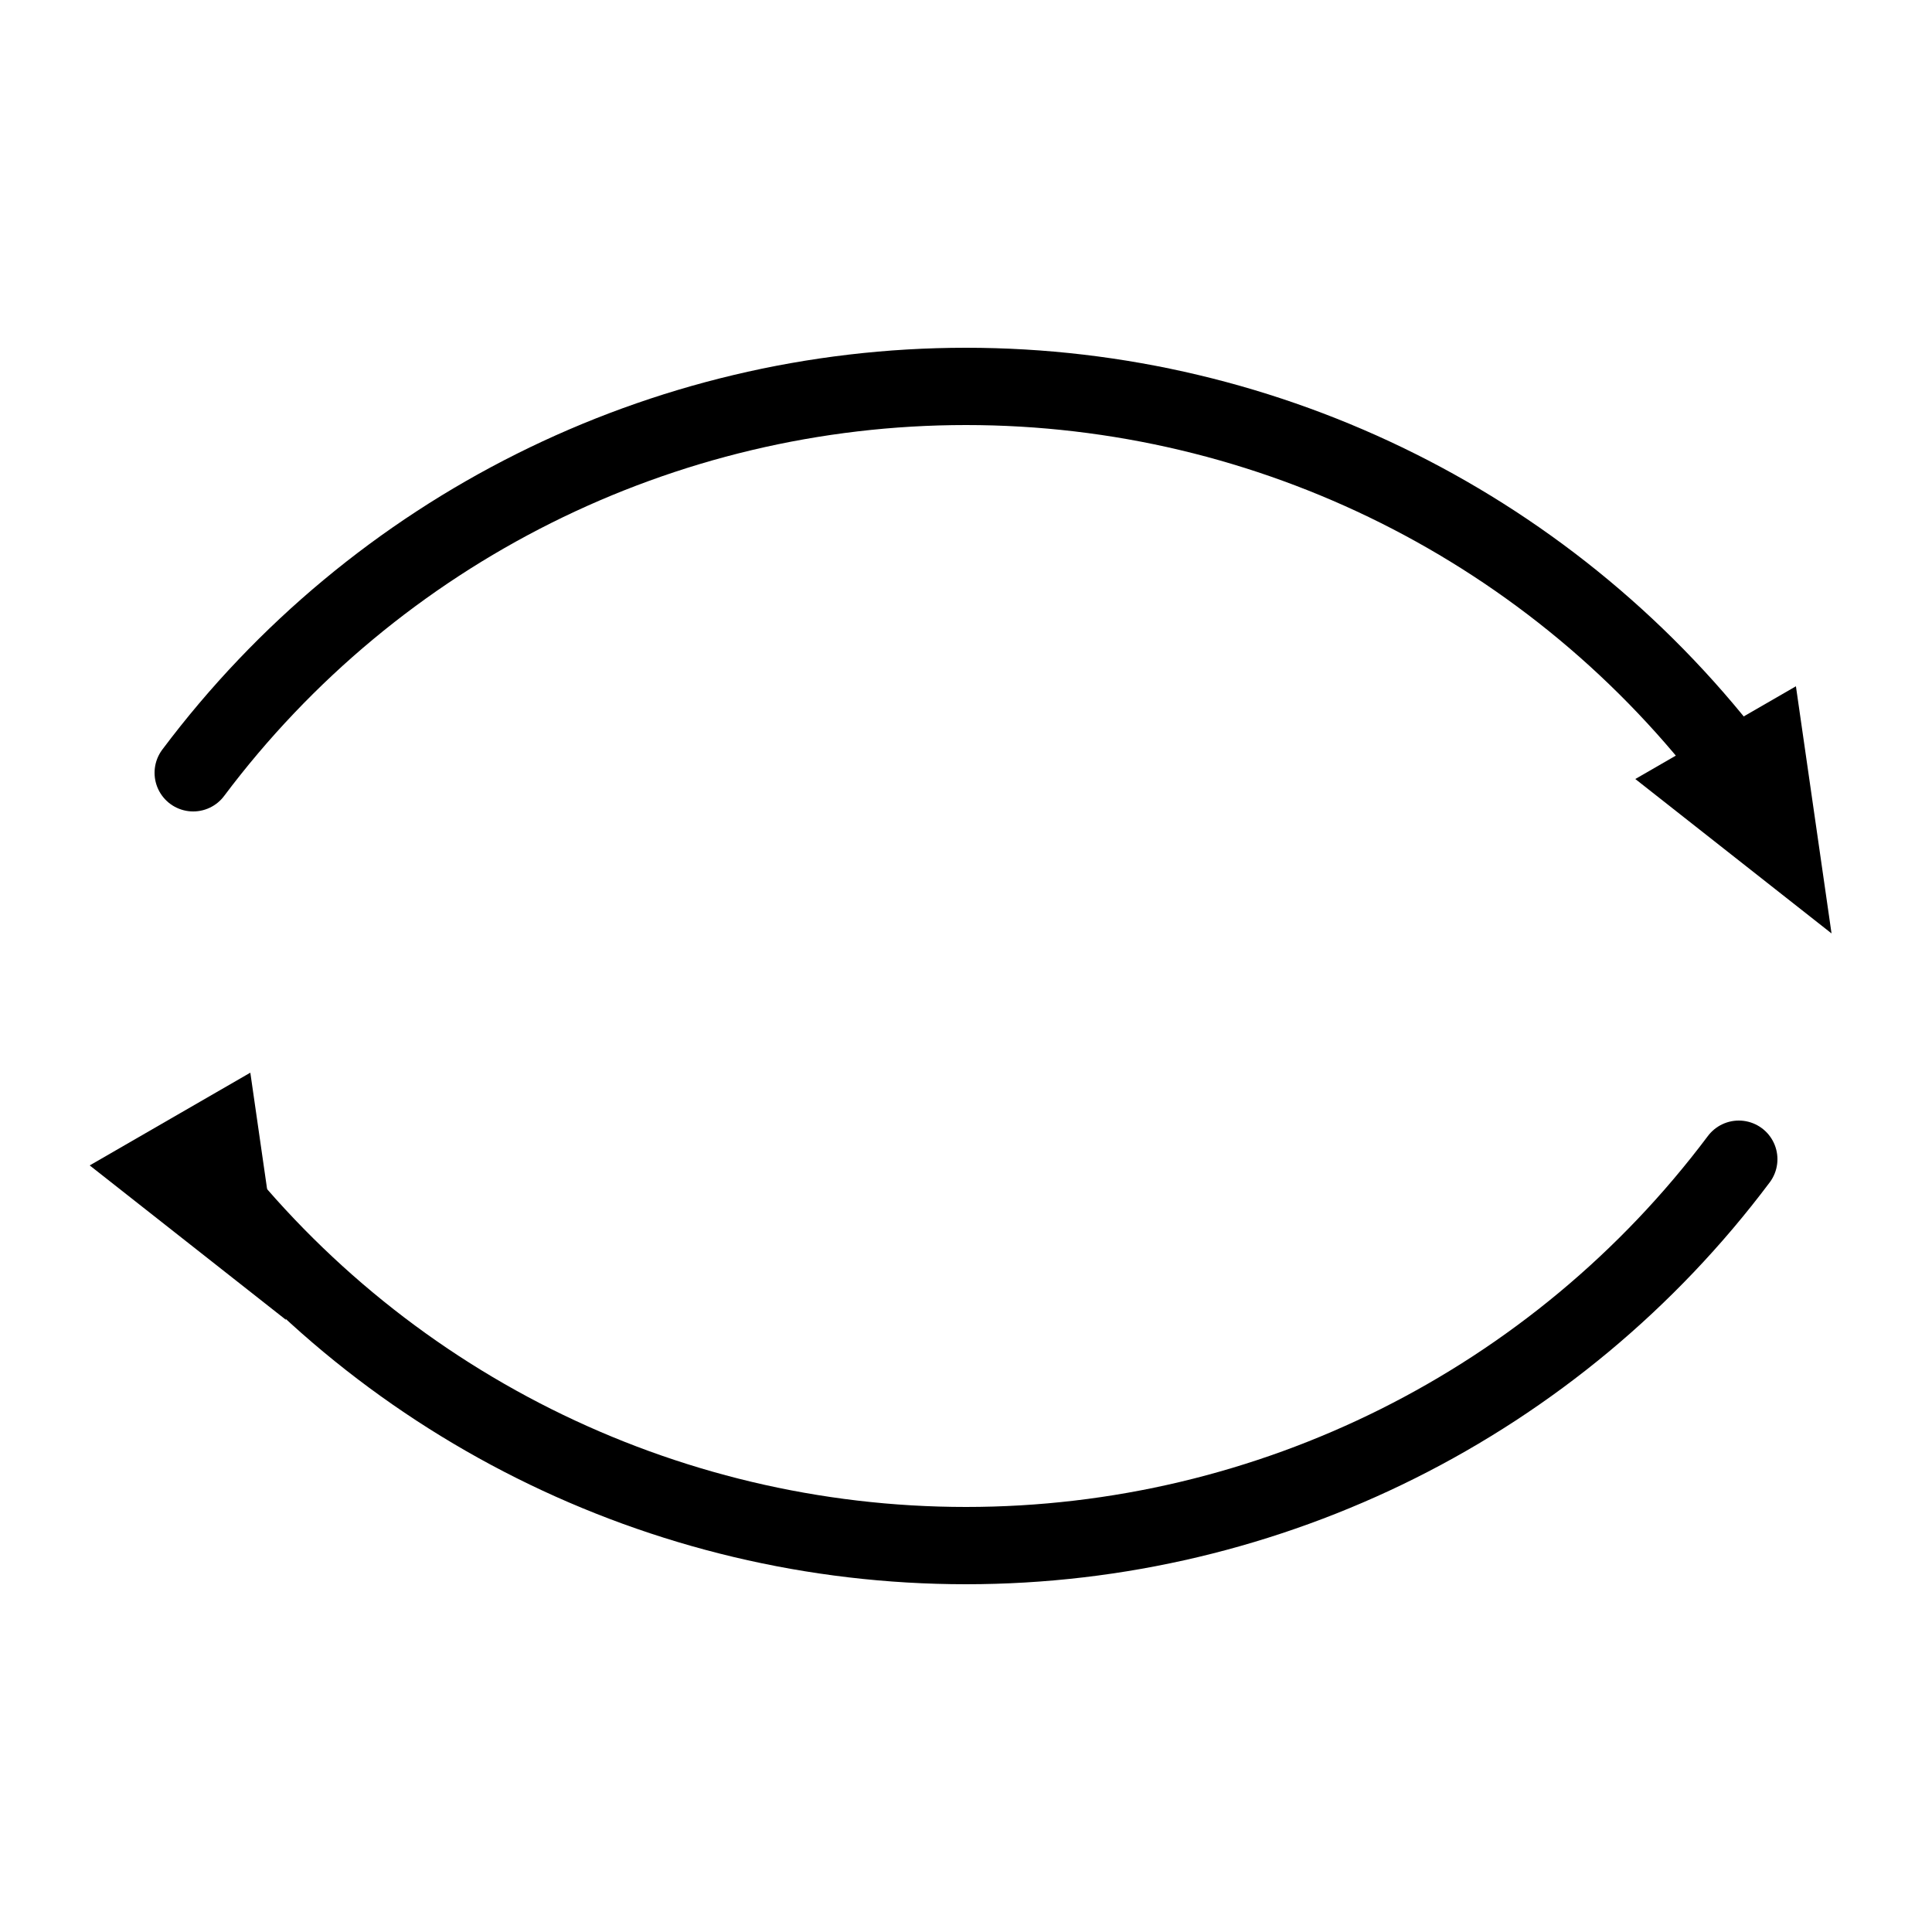
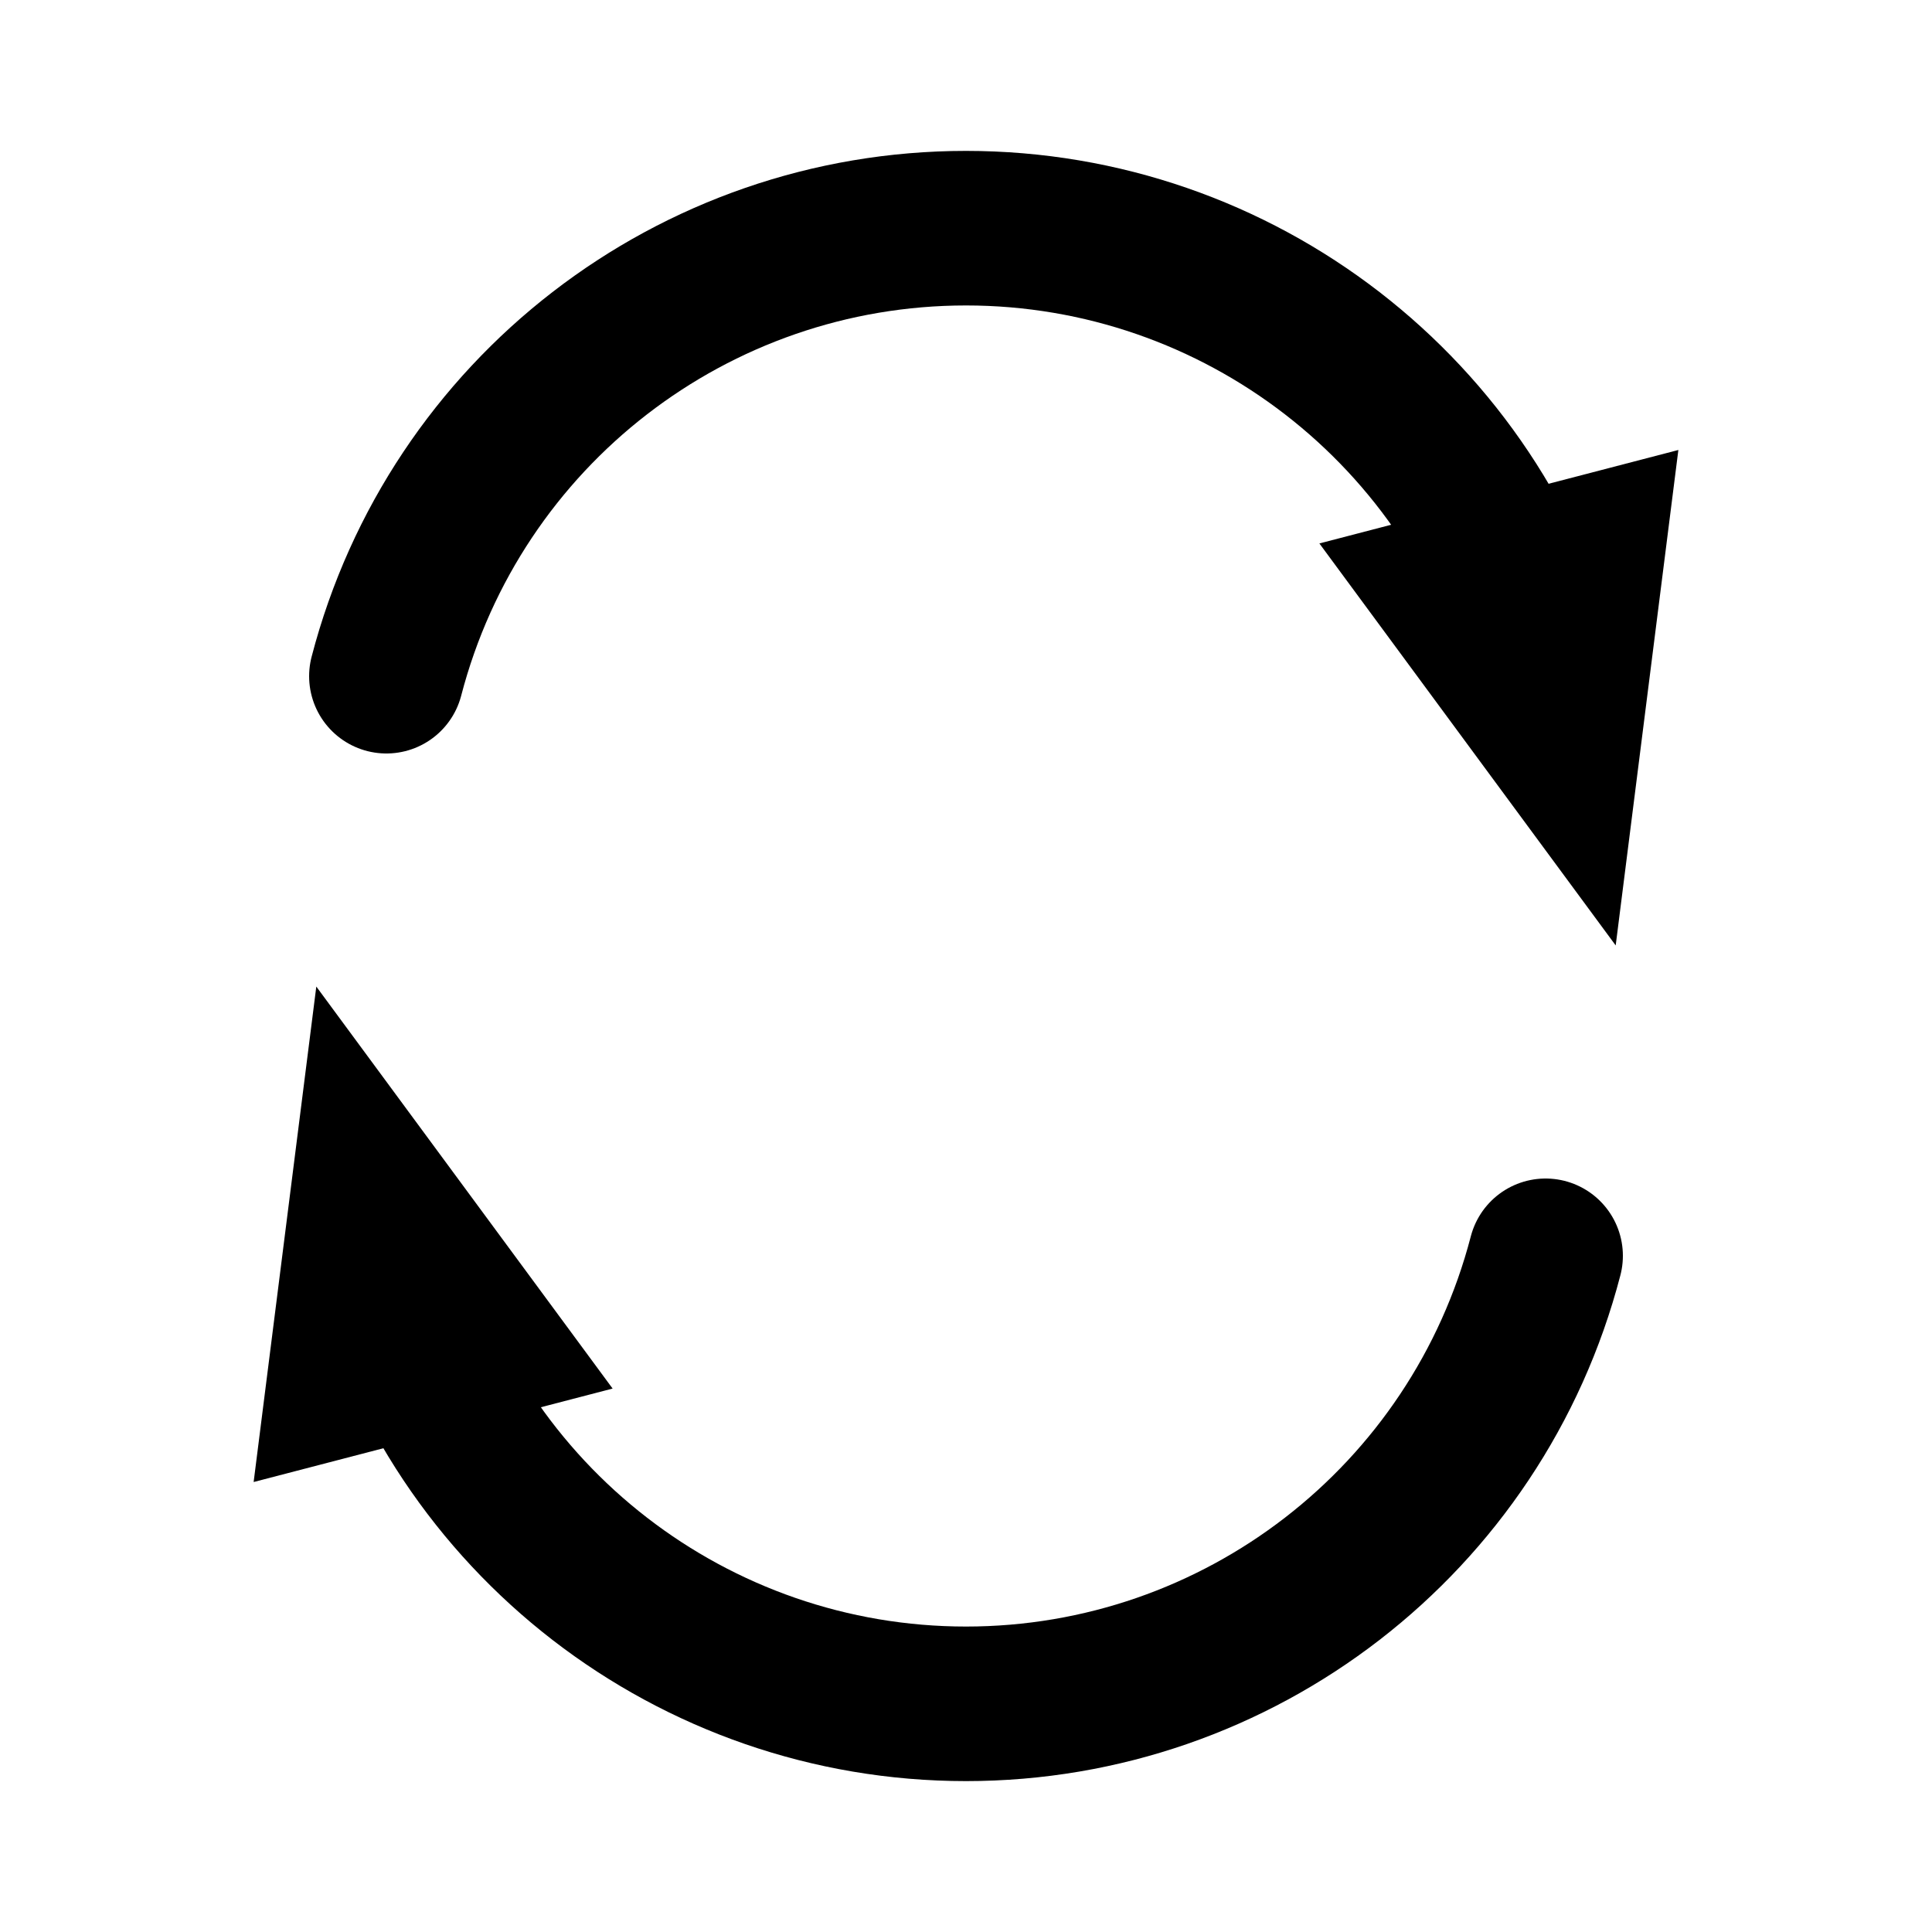
<svg xmlns="http://www.w3.org/2000/svg" width="100" height="100" viewBox="0 0 100 100">
  <style>
  .rounded {
-     fill:none;stroke:black;stroke-width:4;
+     fill:none;stroke:black;stroke-width:8;
             stroke-linejoin:round;
             stroke-linecap:round;
             stroke-miterlimit:4;
  .arrow {
    marker-width: 10;
    marker-height: 8;
    orient: auto;
  }
</style>
  <defs>
-     <marker id="arrowhead" class="arrow" refX="4" refY="8" viewBox="0 0 10 10" orient="150">
-       <path d="M 4 0 L 8 10 L 0 10 Z" fill="black" />
+     <marker id="arrowhead" class="arrow" refX="4" refY="4" viewBox="0 0 10 10" orient="auto">
+       <path d="M 0 0 L 10 4 L 0 8 Z" fill="black" />
    </marker>
  </defs>
-   <path class="rounded" d="M 10 40 A 50 50 0 0 1 90 40" marker-end="url(#arrowhead)" />
-   <path class="rounded" d="M 90 60 A 50 50 0 0 1 10 60" marker-end="url(#arrowhead)" />
+   <path class="rounded" d="M 20 35 A 31 31 0 0 1 80 35" marker-end="url(#arrowhead)" />
+   <path class="rounded" d="M 80 65 A 31 31 0 0 1 20 65" marker-end="url(#arrowhead)" />
</svg>
